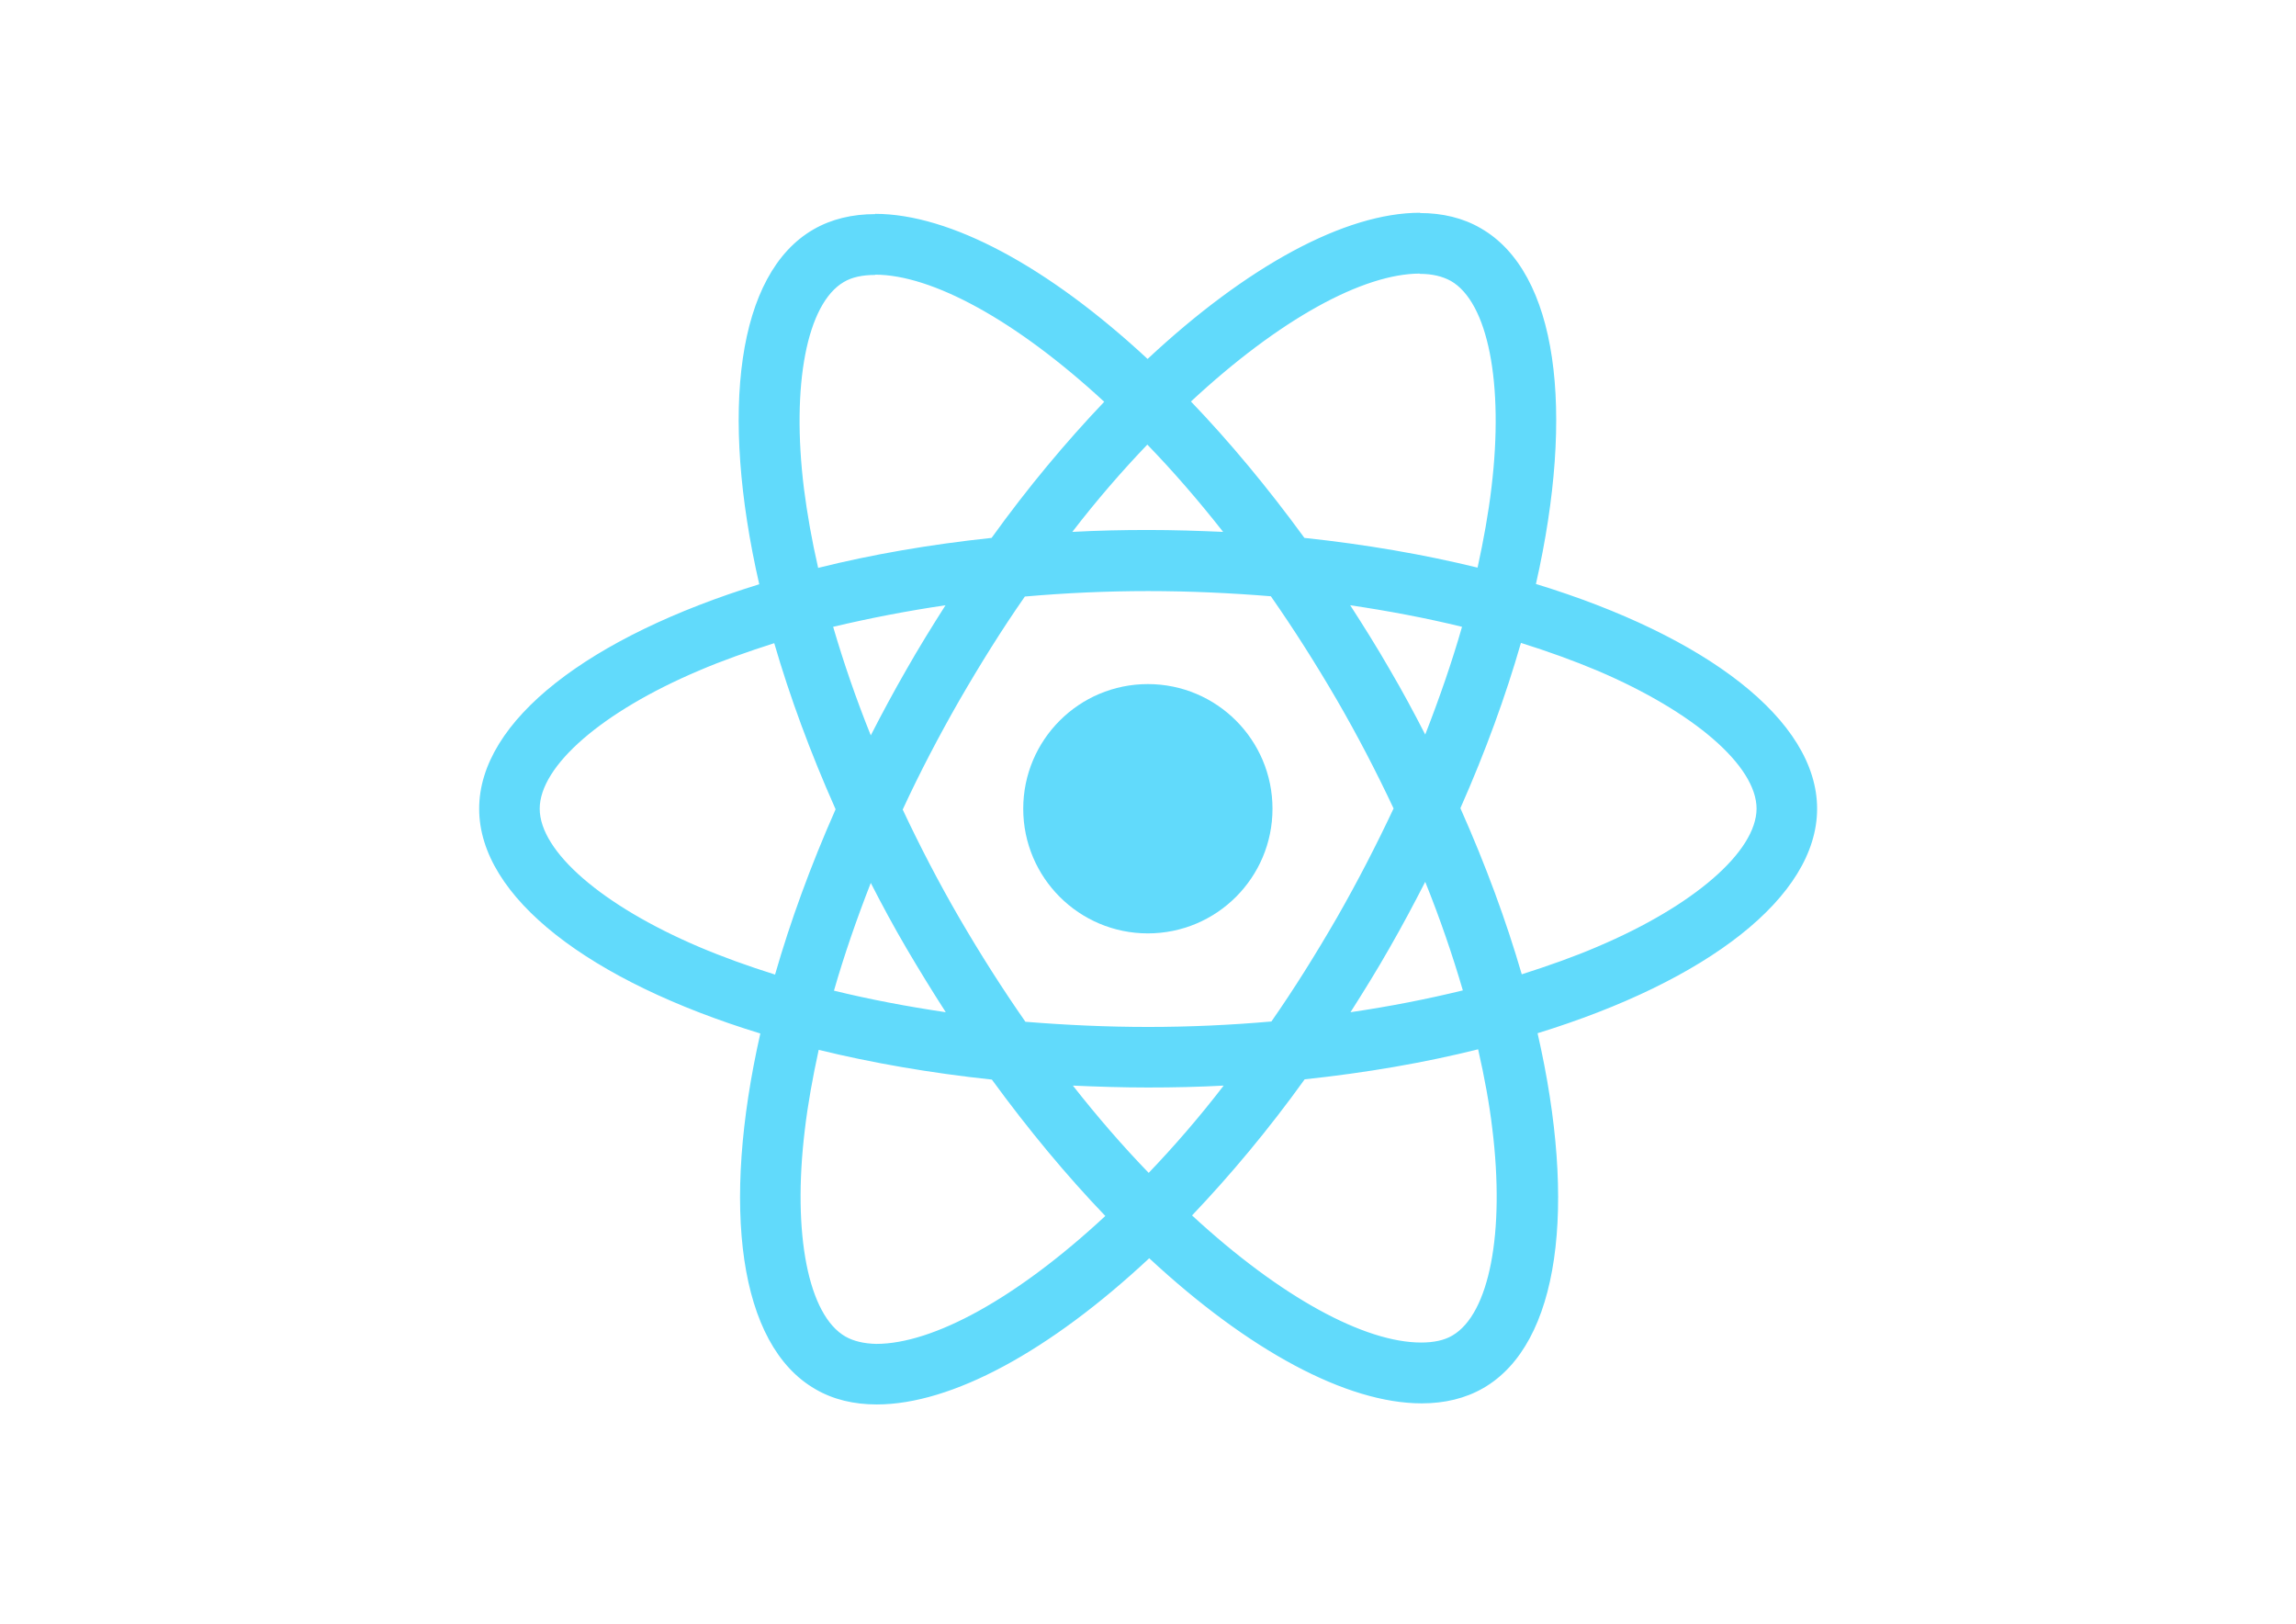
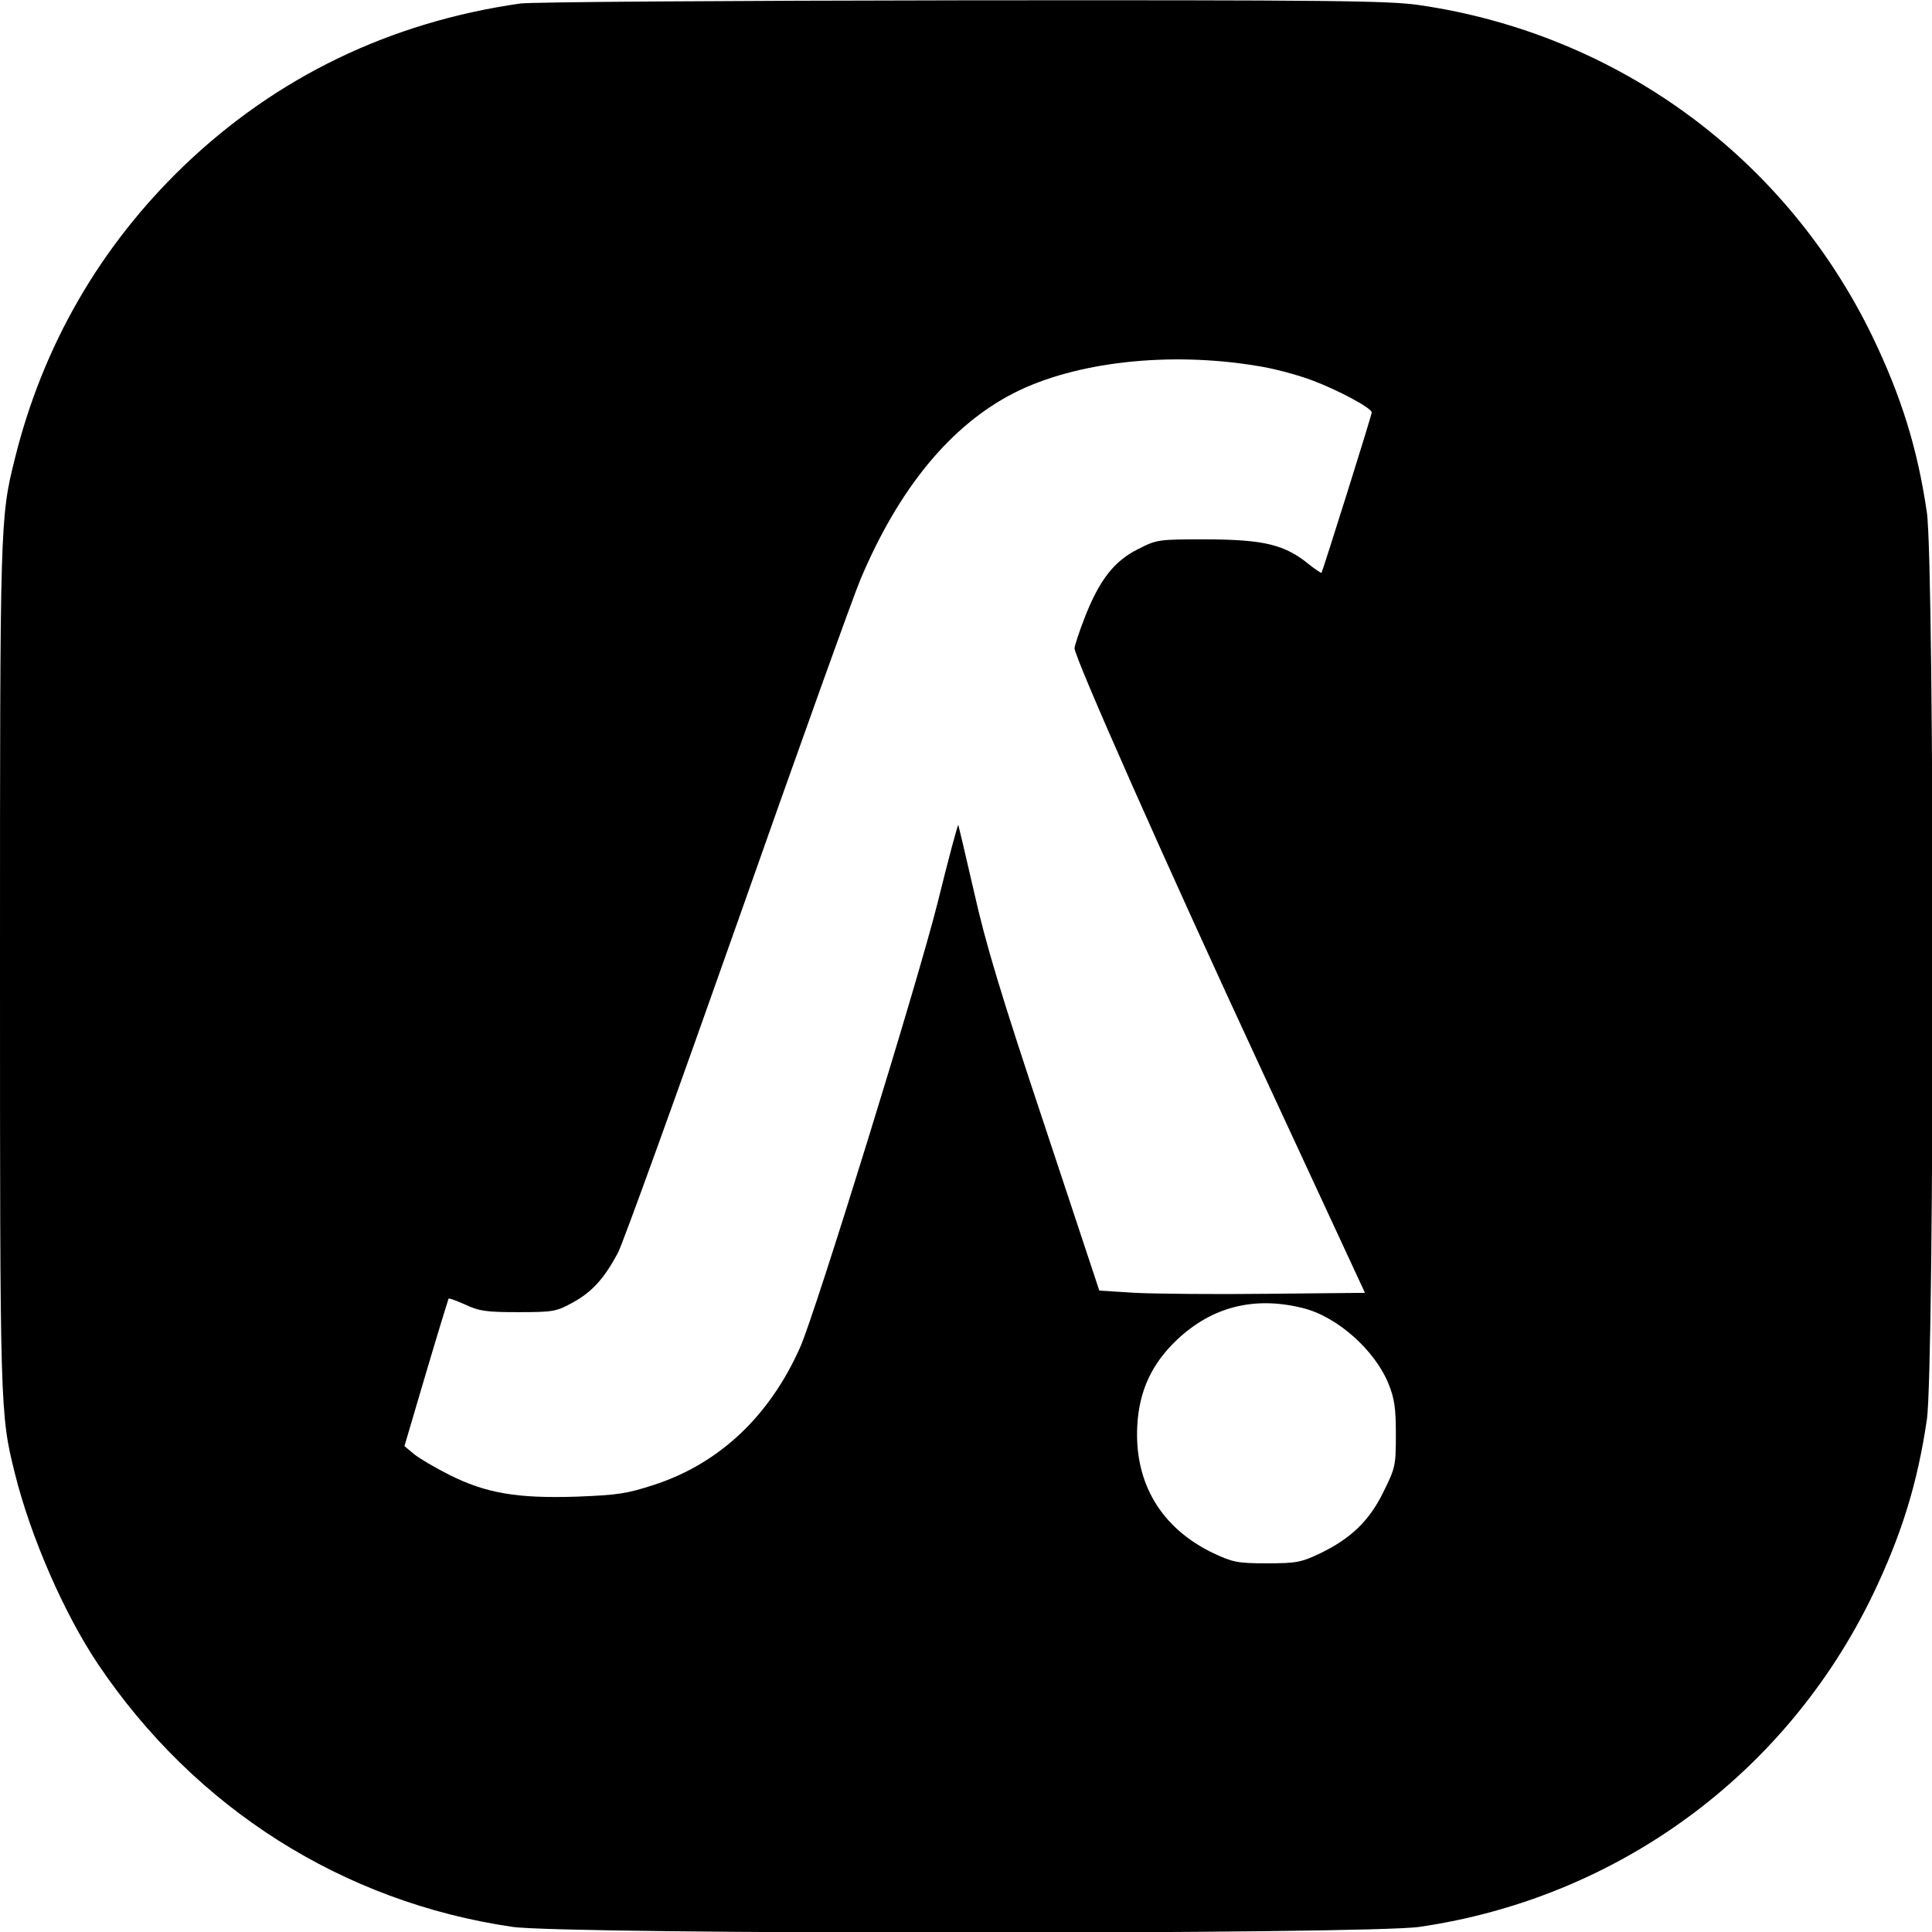
- <svg xmlns="http://www.w3.org/2000/svg" viewBox="0 0 841.9 595.3">
-   <g fill="#61DAFB">
-     <path d="M666.3 296.5c0-32.5-40.7-63.3-103.1-82.4 14.4-63.6 8-114.2-20.2-130.4-6.5-3.8-14.1-5.6-22.4-5.6v22.3c4.6 0 8.3.9 11.4 2.6 13.6 7.8 19.5 37.5 14.9 75.7-1.1 9.4-2.9 19.3-5.1 29.4-19.6-4.8-41-8.5-63.5-10.9-13.5-18.5-27.5-35.3-41.6-50 32.6-30.3 63.2-46.9 84-46.9V78c-27.5 0-63.5 19.6-99.9 53.6-36.4-33.8-72.4-53.2-99.9-53.2v22.3c20.7 0 51.4 16.5 84 46.6-14 14.7-28 31.4-41.3 49.9-22.6 2.4-44 6.1-63.6 11-2.3-10-4-19.7-5.2-29-4.7-38.2 1.1-67.9 14.6-75.8 3-1.8 6.9-2.6 11.5-2.6V78.5c-8.4 0-16 1.8-22.6 5.6-28.1 16.2-34.4 66.7-19.9 130.1-62.2 19.2-102.7 49.9-102.7 82.3 0 32.5 40.7 63.3 103.1 82.4-14.4 63.6-8 114.2 20.2 130.4 6.5 3.8 14.1 5.6 22.5 5.6 27.5 0 63.5-19.6 99.9-53.6 36.4 33.8 72.4 53.2 99.9 53.2 8.4 0 16-1.8 22.6-5.6 28.1-16.2 34.4-66.7 19.9-130.1 62-19.1 102.5-49.9 102.5-82.3zm-130.2-66.7c-3.7 12.9-8.3 26.2-13.5 39.5-4.1-8-8.4-16-13.1-24-4.6-8-9.5-15.8-14.4-23.4 14.2 2.1 27.9 4.7 41 7.9zm-45.8 106.5c-7.8 13.5-15.8 26.3-24.1 38.2-14.9 1.3-30 2-45.2 2-15.1 0-30.2-.7-45-1.9-8.3-11.9-16.4-24.6-24.2-38-7.6-13.1-14.5-26.4-20.8-39.8 6.2-13.4 13.2-26.8 20.7-39.9 7.8-13.5 15.8-26.3 24.1-38.2 14.9-1.3 30-2 45.2-2 15.1 0 30.2.7 45 1.9 8.3 11.9 16.4 24.6 24.2 38 7.6 13.1 14.5 26.4 20.8 39.8-6.3 13.4-13.2 26.8-20.7 39.9zm32.3-13c5.4 13.4 10 26.8 13.8 39.8-13.1 3.2-26.9 5.9-41.2 8 4.9-7.7 9.8-15.6 14.4-23.7 4.6-8 8.9-16.1 13-24.1zM421.2 430c-9.3-9.6-18.6-20.3-27.8-32 9 .4 18.2.7 27.5.7 9.4 0 18.7-.2 27.8-.7-9 11.7-18.3 22.4-27.5 32zm-74.4-58.9c-14.2-2.1-27.9-4.7-41-7.9 3.7-12.9 8.3-26.2 13.5-39.5 4.1 8 8.4 16 13.1 24 4.7 8 9.5 15.8 14.4 23.4zM420.7 163c9.3 9.6 18.6 20.3 27.8 32-9-.4-18.2-.7-27.5-.7-9.4 0-18.7.2-27.8.7 9-11.7 18.3-22.4 27.5-32zm-74 58.9c-4.9 7.7-9.8 15.6-14.4 23.7-4.6 8-8.9 16-13 24-5.4-13.4-10-26.8-13.8-39.8 13.1-3.1 26.9-5.8 41.2-7.9zm-90.5 125.2c-35.4-15.1-58.3-34.9-58.3-50.6 0-15.7 22.9-35.6 58.3-50.6 8.6-3.7 18-7 27.7-10.1 5.7 19.6 13.2 40 22.5 60.9-9.2 20.8-16.6 41.1-22.2 60.6-9.9-3.1-19.3-6.5-28-10.2zM310 490c-13.6-7.8-19.5-37.5-14.9-75.7 1.1-9.4 2.9-19.3 5.1-29.4 19.6 4.8 41 8.5 63.5 10.9 13.5 18.5 27.5 35.3 41.6 50-32.6 30.3-63.2 46.9-84 46.9-4.5-.1-8.3-1-11.3-2.7zm237.2-76.2c4.7 38.2-1.1 67.9-14.6 75.8-3 1.8-6.9 2.6-11.5 2.6-20.7 0-51.4-16.5-84-46.6 14-14.7 28-31.4 41.3-49.9 22.6-2.4 44-6.1 63.6-11 2.3 10.1 4.1 19.8 5.2 29.1zm38.5-66.7c-8.6 3.7-18 7-27.7 10.1-5.7-19.6-13.2-40-22.5-60.9 9.2-20.8 16.6-41.1 22.2-60.6 9.9 3.1 19.3 6.5 28.1 10.2 35.4 15.1 58.3 34.9 58.3 50.6-.1 15.7-23 35.6-58.4 50.6zM320.8 78.4z" />
-     <circle cx="420.9" cy="296.5" r="45.7" />
-     <path d="M520.5 78.1z" />
+ <svg xmlns="http://www.w3.org/2000/svg" version="1.0" width="600pt" height="600pt" viewBox="0 0 600 600" preserveAspectRatio="xMidYMid meet">
+   <g transform="translate(0,600) scale(0.1,-0.1)" fill="#000000" stroke="none">
+     <path d="M1615 5989 c-404 -58 -756 -228 -1044 -504 -260 -250 -438 -558 -525 -910 -46 -184 -46 -199 -46 -1575 0 -1376 0 -1391 46 -1575 49 -198 154 -438 259 -594 301 -447 760 -738 1286 -815 160 -24 2658 -24 2818 0 614 90 1136 472 1406 1029 90 187 140 348 169 546 24 160 24 2658 0 2818 -29 198 -79 359 -169 546 -270 557 -792 939 -1406 1029 -93 14 -278 16 -1420 15 -723 -1 -1341 -5 -1374 -10z m2287 -1125 c48 -7 124 -27 170 -44 81 -30 188 -87 188 -101 0 -9 -152 -492 -156 -498 -1 -1 -20 11 -41 28 -74 60 -139 75 -313 76 -153 0 -156 0 -215 -30 -75 -37 -121 -97 -166 -212 -18 -46 -32 -90 -32 -96 0 -29 289 -681 582 -1312 l320 -690 -302 -3 c-166 -2 -352 0 -412 3 l-111 7 -171 516 c-135 405 -182 561 -218 722 -26 113 -48 206 -49 208 -2 1 -31 -107 -64 -241 -62 -248 -379 -1273 -427 -1381 -95 -214 -251 -361 -453 -427 -86 -28 -113 -32 -242 -37 -185 -6 -282 11 -395 68 -44 22 -93 51 -109 64 l-30 25 67 227 c37 125 69 229 70 231 2 2 26 -7 53 -19 42 -20 66 -23 164 -23 109 0 118 2 169 30 60 33 97 74 140 154 16 31 183 493 371 1026 188 534 360 1013 382 1065 119 283 281 480 478 580 189 96 479 129 752 84z m143 -2926 c107 -26 224 -130 267 -235 19 -47 23 -77 23 -159 0 -96 -2 -103 -38 -176 -44 -91 -102 -146 -197 -192 -59 -28 -74 -31 -165 -31 -91 0 -106 3 -166 31 -163 78 -247 218 -237 398 6 107 45 191 123 265 109 103 240 136 390 99z" />
  </g>
</svg>
